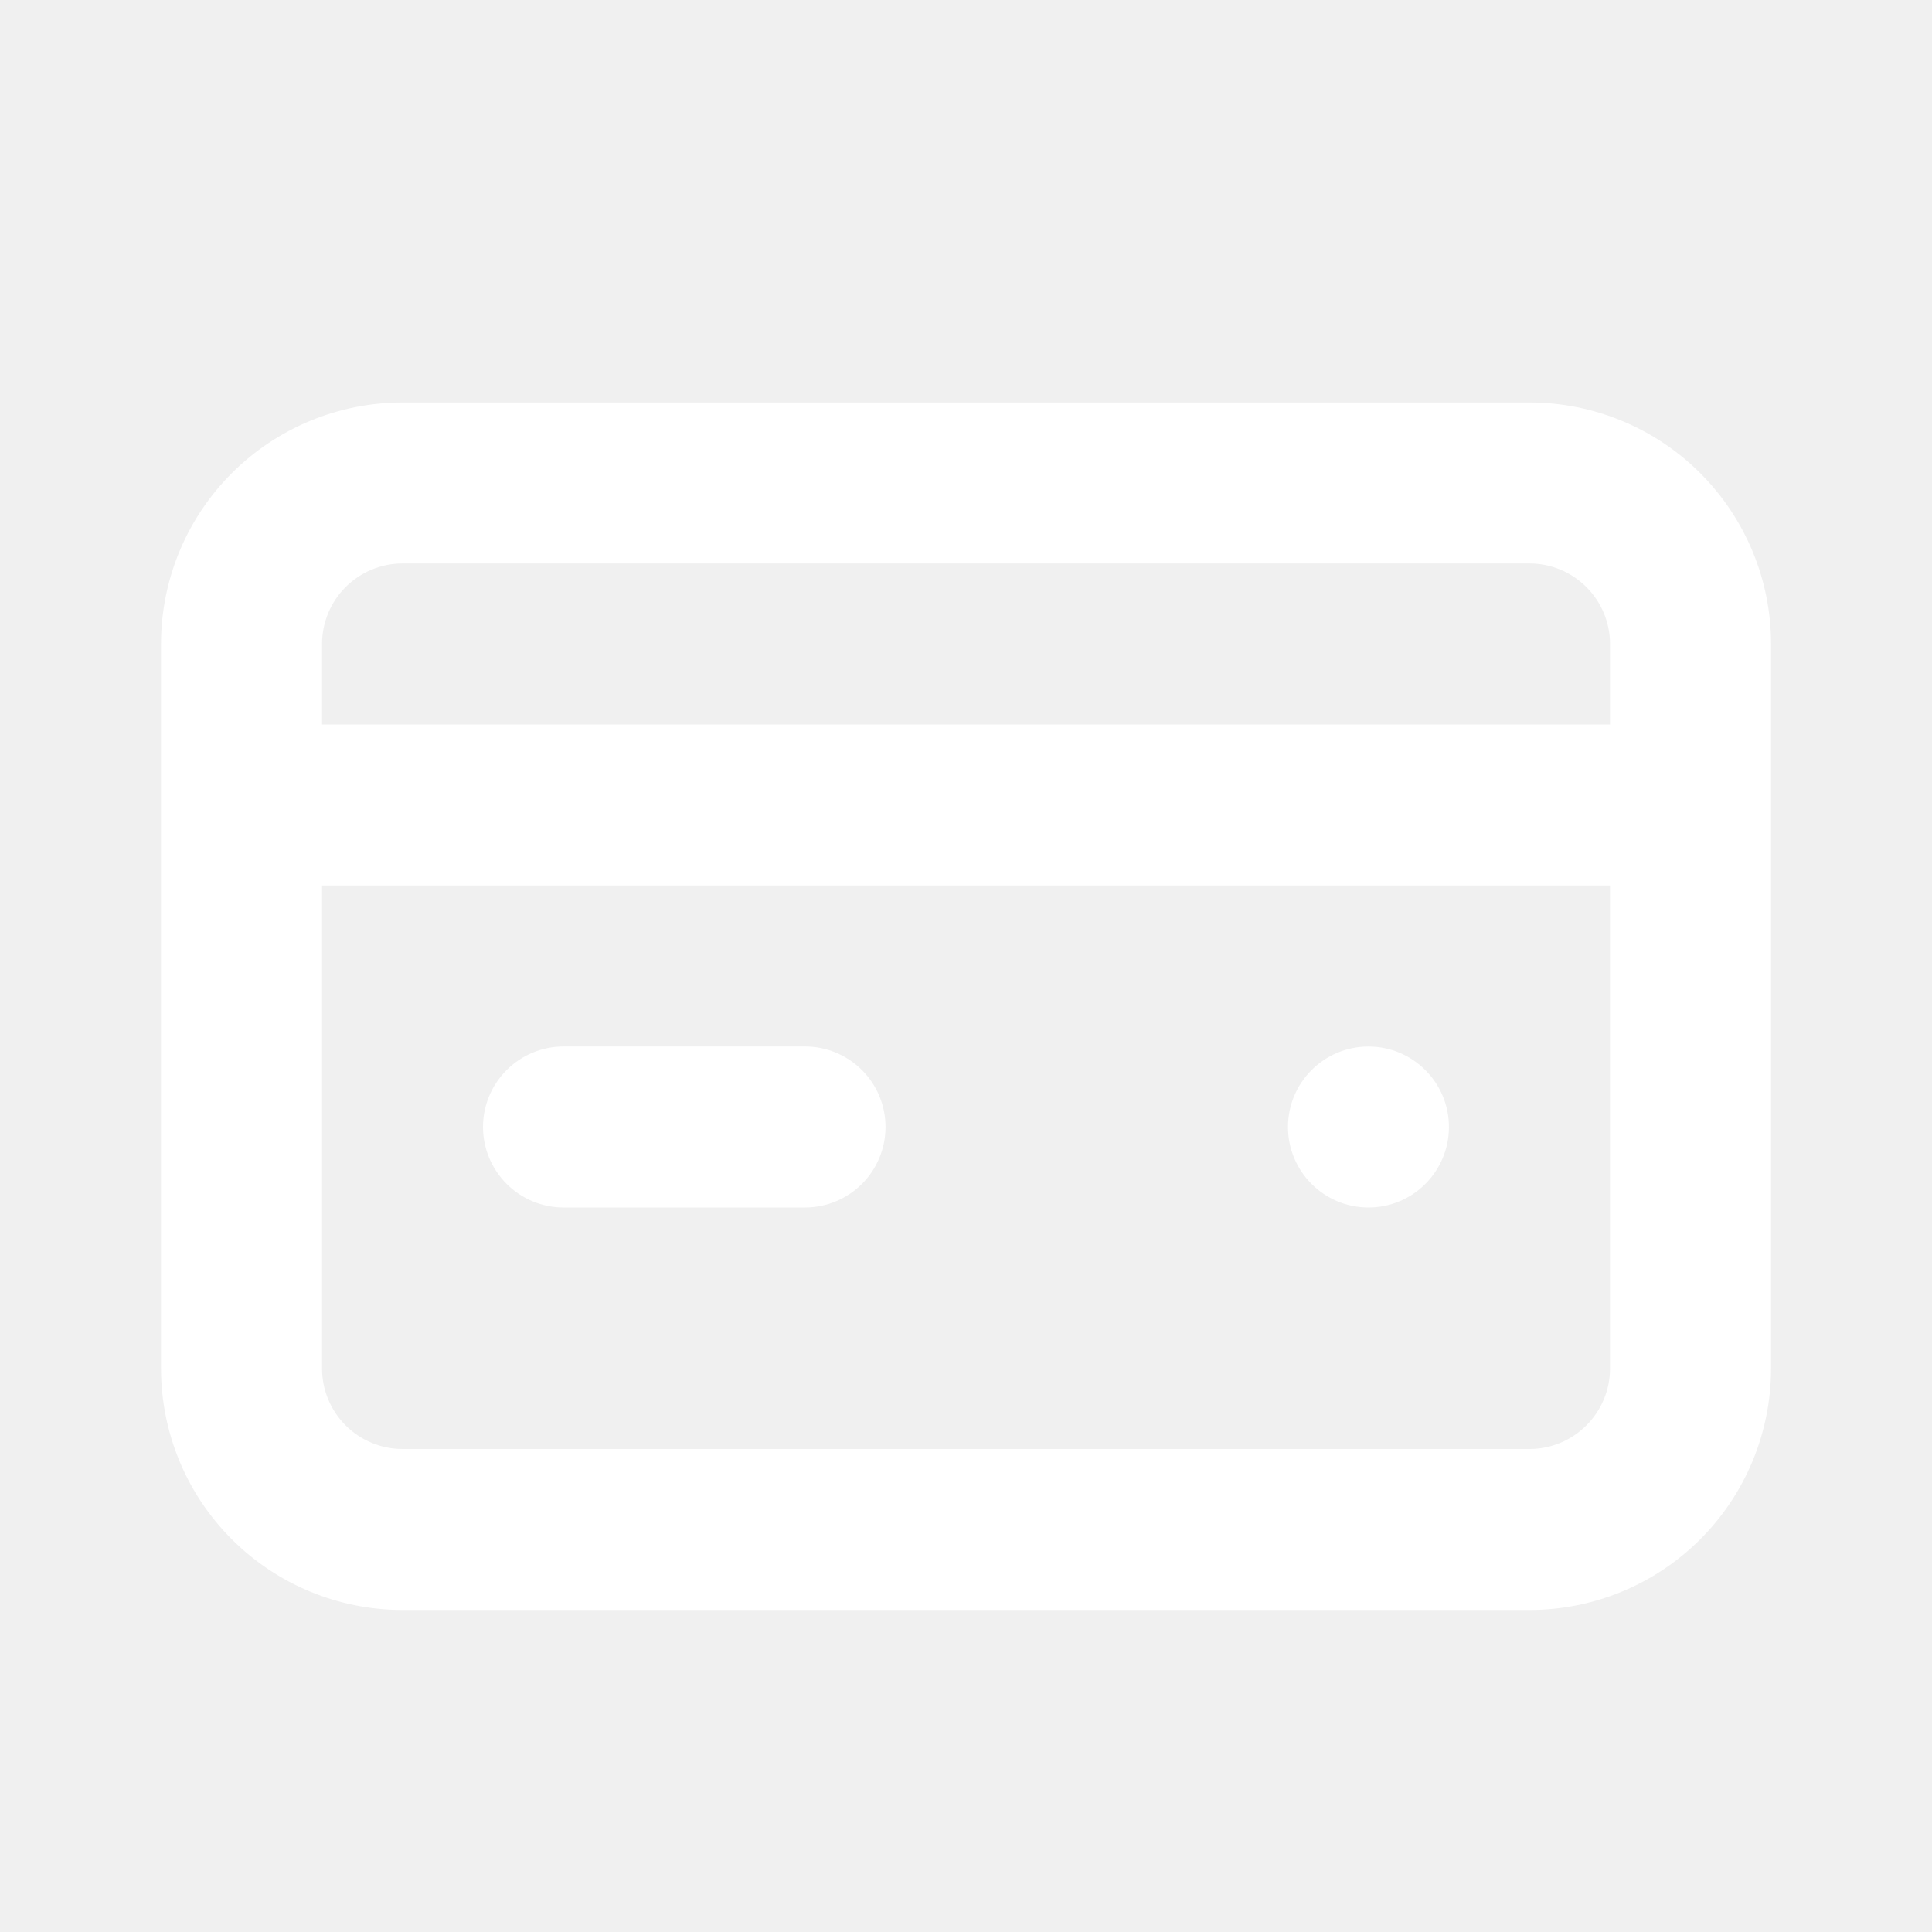
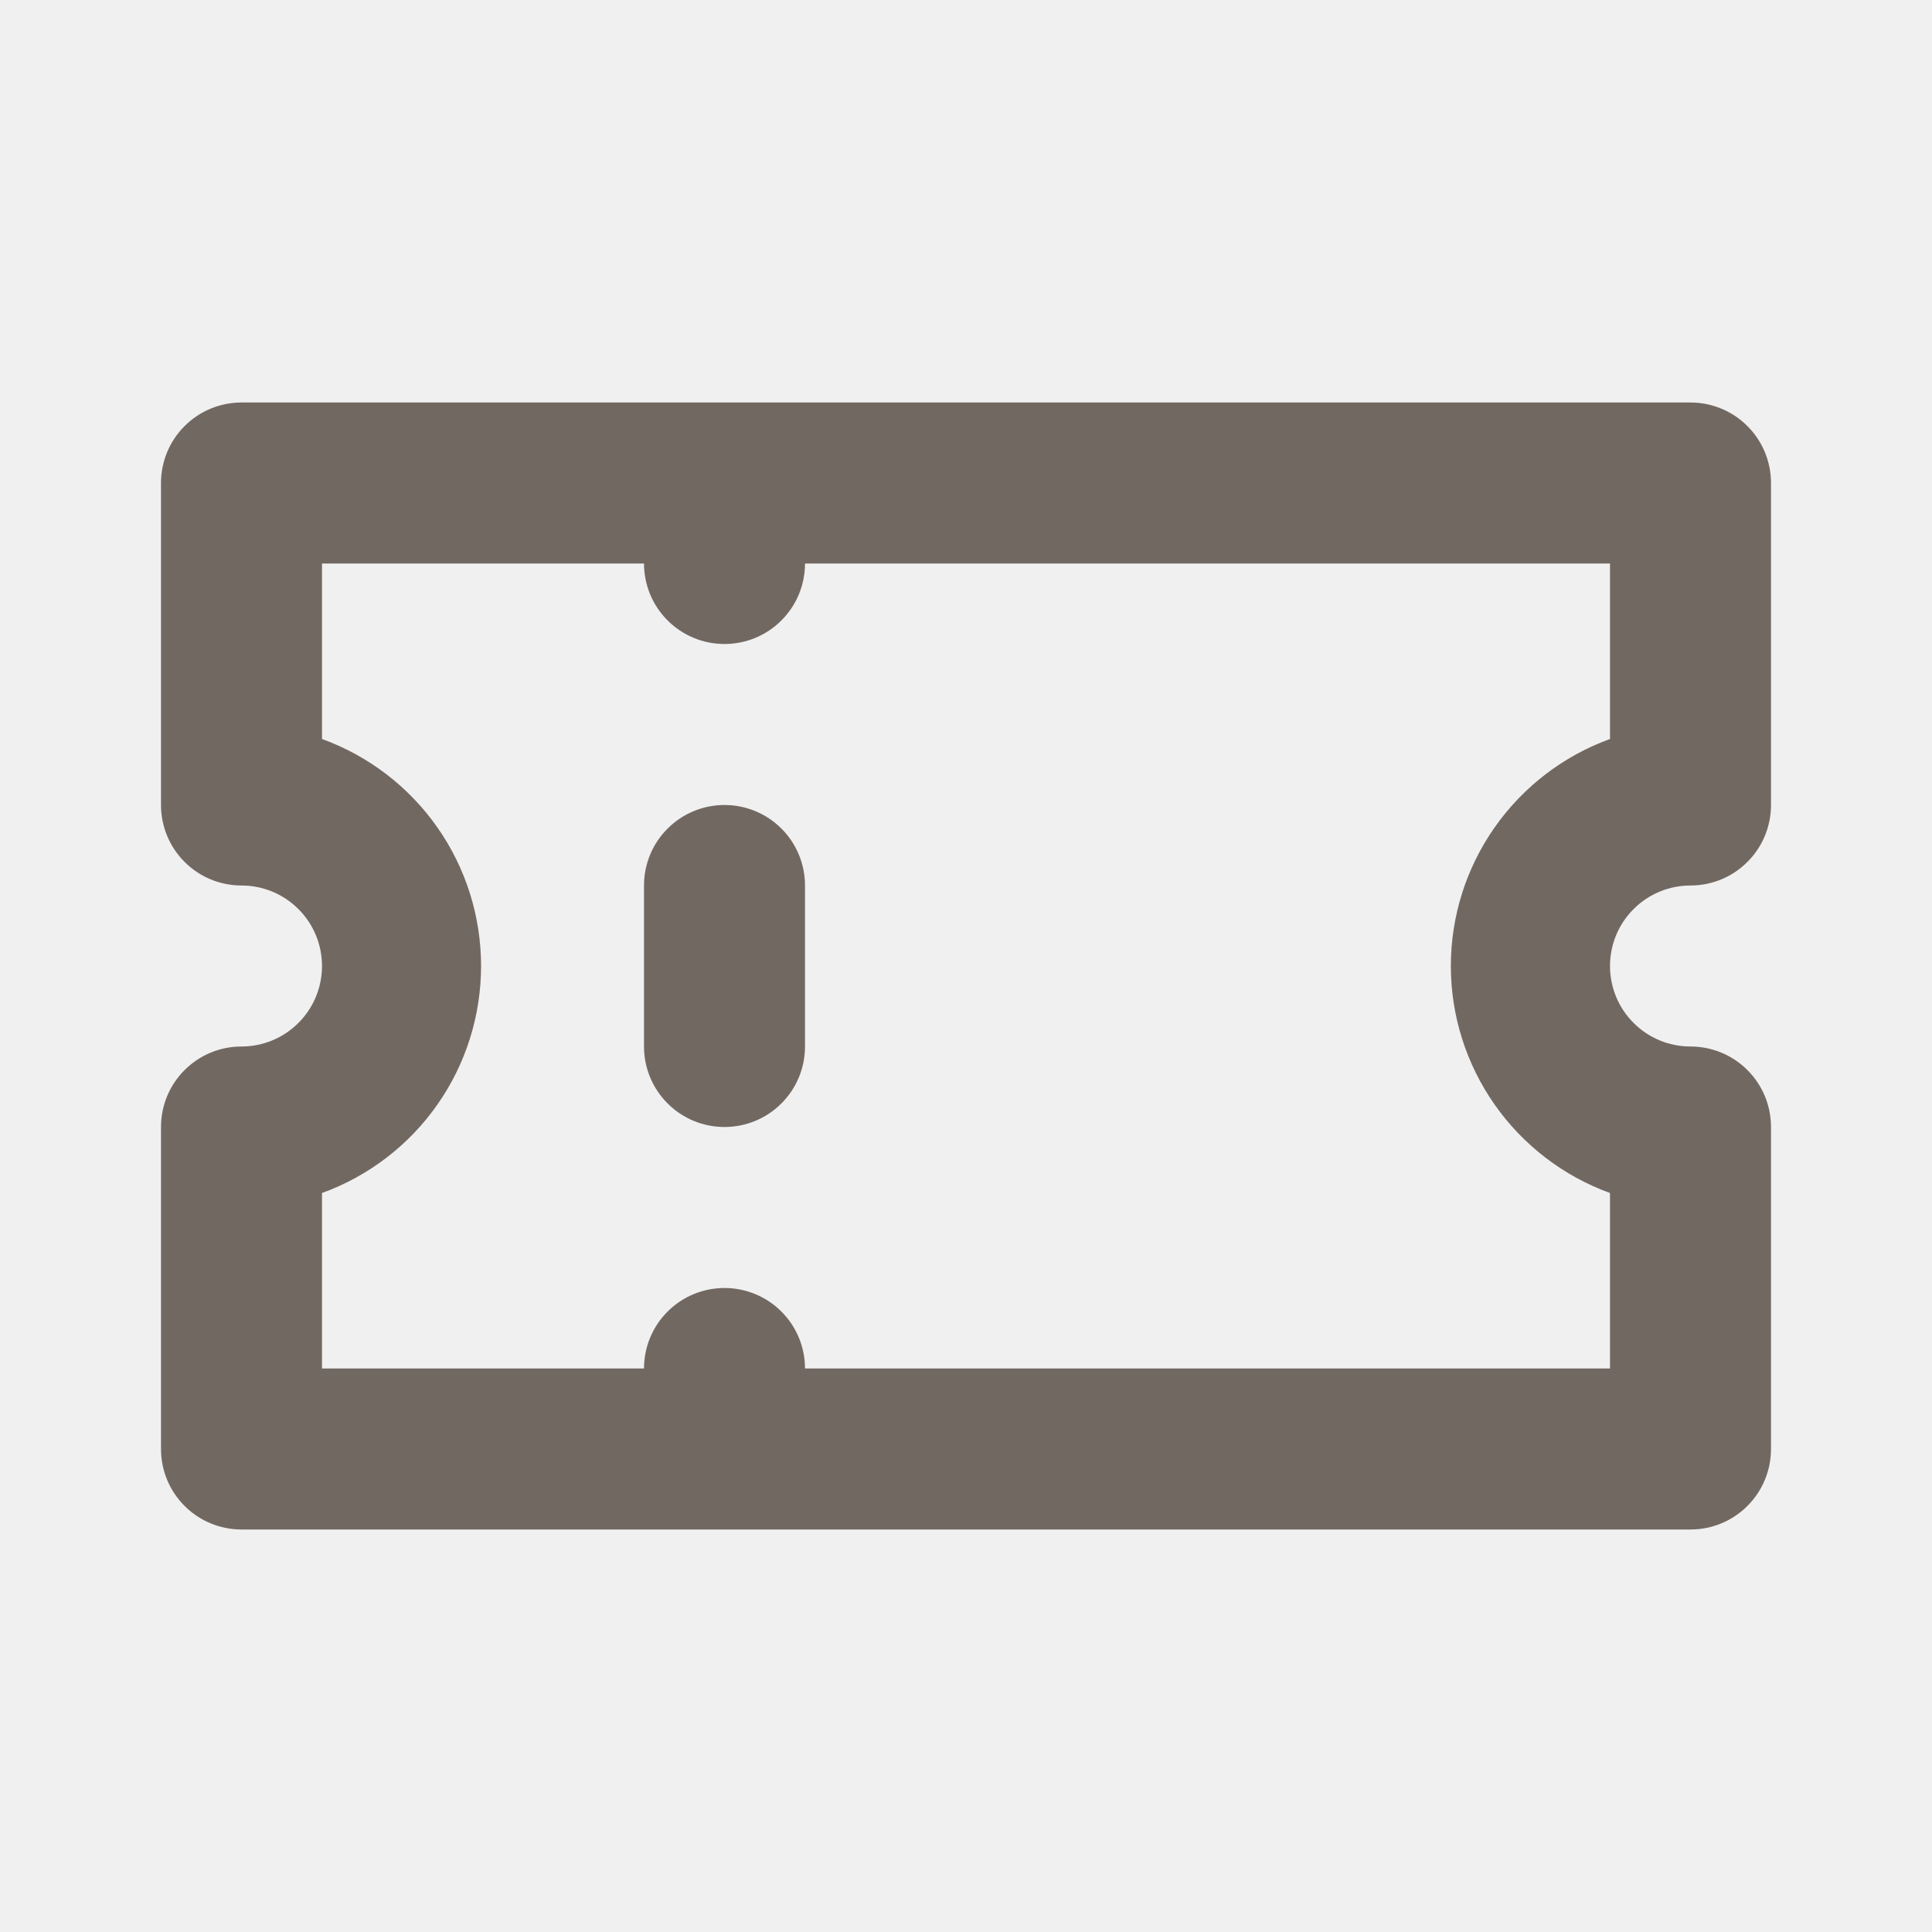
- <svg xmlns="http://www.w3.org/2000/svg" width="32" height="32" viewBox="0 0 32 32" fill="none">
-   <path d="M9.334 20H13.334C13.687 20 14.026 19.859 14.277 19.609C14.527 19.359 14.667 19.02 14.667 18.666C14.667 18.313 14.527 17.974 14.277 17.724C14.026 17.474 13.687 17.333 13.334 17.333H9.334C8.98 17.333 8.641 17.474 8.391 17.724C8.141 17.974 8 18.313 8 18.666C8 19.02 8.141 19.359 8.391 19.609C8.641 19.859 8.98 20 9.334 20ZM25.334 6.667H6.667C5.606 6.667 4.589 7.088 3.839 7.838C3.088 8.588 2.667 9.606 2.667 10.666V22.666C2.667 23.727 3.088 24.745 3.839 25.495C4.589 26.245 5.606 26.666 6.667 26.666H25.334C26.395 26.666 27.412 26.245 28.162 25.495C28.912 24.745 29.334 23.727 29.334 22.666V10.666C29.334 9.606 28.912 8.588 28.162 7.838C27.412 7.088 26.395 6.667 25.334 6.667ZM26.667 22.666C26.667 23.02 26.526 23.359 26.276 23.609C26.026 23.859 25.687 24 25.334 24H6.667C6.313 24 5.974 23.859 5.724 23.609C5.474 23.359 5.334 23.02 5.334 22.666V14.666H26.667V22.666ZM26.667 12H5.334V10.666C5.334 10.313 5.474 9.974 5.724 9.724C5.974 9.474 6.313 9.333 6.667 9.333H25.334C25.687 9.333 26.026 9.474 26.276 9.724C26.526 9.974 26.667 10.313 26.667 10.666V12Z" fill="white" />
-   <circle cx="22.666" cy="18.667" r="1.333" fill="white" />
+ <svg xmlns="http://www.w3.org/2000/svg" width="24" height="24" viewBox="0 0 24 24" fill="none">
+   <g opacity="0.6">
+     <path d="M9 10C8.735 10 8.48 10.105 8.293 10.293C8.105 10.48 8 10.735 8 11V13C8 13.265 8.105 13.52 8.293 13.707C8.48 13.895 8.735 14 9 14C9.265 14 9.52 13.895 9.707 13.707C9.895 13.52 10 13.265 10 13V11C10 10.735 9.895 10.48 9.707 10.293C9.52 10.105 9.265 10 9 10ZM21 11C21.265 11 21.52 10.895 21.707 10.707C21.895 10.52 22 10.265 22 10V6C22 5.735 21.895 5.48 21.707 5.293C21.52 5.105 21.265 5 21 5H3C2.735 5 2.48 5.105 2.293 5.293C2.105 5.48 2 5.735 2 6V10C2 10.265 2.105 10.52 2.293 10.707C2.48 10.895 2.735 11 3 11C3.265 11 3.52 11.105 3.707 11.293C3.895 11.48 4 11.735 4 12C4 12.265 3.895 12.52 3.707 12.707C3.52 12.895 3.265 13 3 13C2.735 13 2.48 13.105 2.293 13.293C2.105 13.48 2 13.735 2 14V18C2 18.265 2.105 18.52 2.293 18.707C2.48 18.895 2.735 19 3 19H21C21.265 19 21.52 18.895 21.707 18.707C21.895 18.52 22 18.265 22 18V14C22 13.735 21.895 13.48 21.707 13.293C21.52 13.105 21.265 13 21 13C20.735 13 20.48 12.895 20.293 12.707C20.105 12.52 20 12.265 20 12C20 11.735 20.105 11.48 20.293 11.293C20.48 11.105 20.735 11 21 11ZM20 9.18C19.421 9.39 18.921 9.774 18.567 10.278C18.213 10.783 18.023 11.384 18.023 12C18.023 12.616 18.213 13.217 18.567 13.722C18.921 14.226 19.421 14.61 20 14.82V17H10C10 16.735 9.895 16.48 9.707 16.293C9.52 16.105 9.265 16 9 16C8.735 16 8.48 16.105 8.293 16.293C8.105 16.48 8 16.735 8 17H4V14.82C4.579 14.61 5.08 14.226 5.433 13.722C5.787 13.217 5.976 12.616 5.976 12C5.976 11.384 5.787 10.783 5.433 10.278C5.08 9.774 4.579 9.39 4 9.18V7H8C8 7.265 8.105 7.52 8.293 7.707C8.48 7.895 8.735 8 9 8C9.265 8 9.52 7.895 9.707 7.707C9.895 7.52 10 7.265 10 7H20V9.18Z" fill="#1E0D03" />
+   </g>
</svg>
